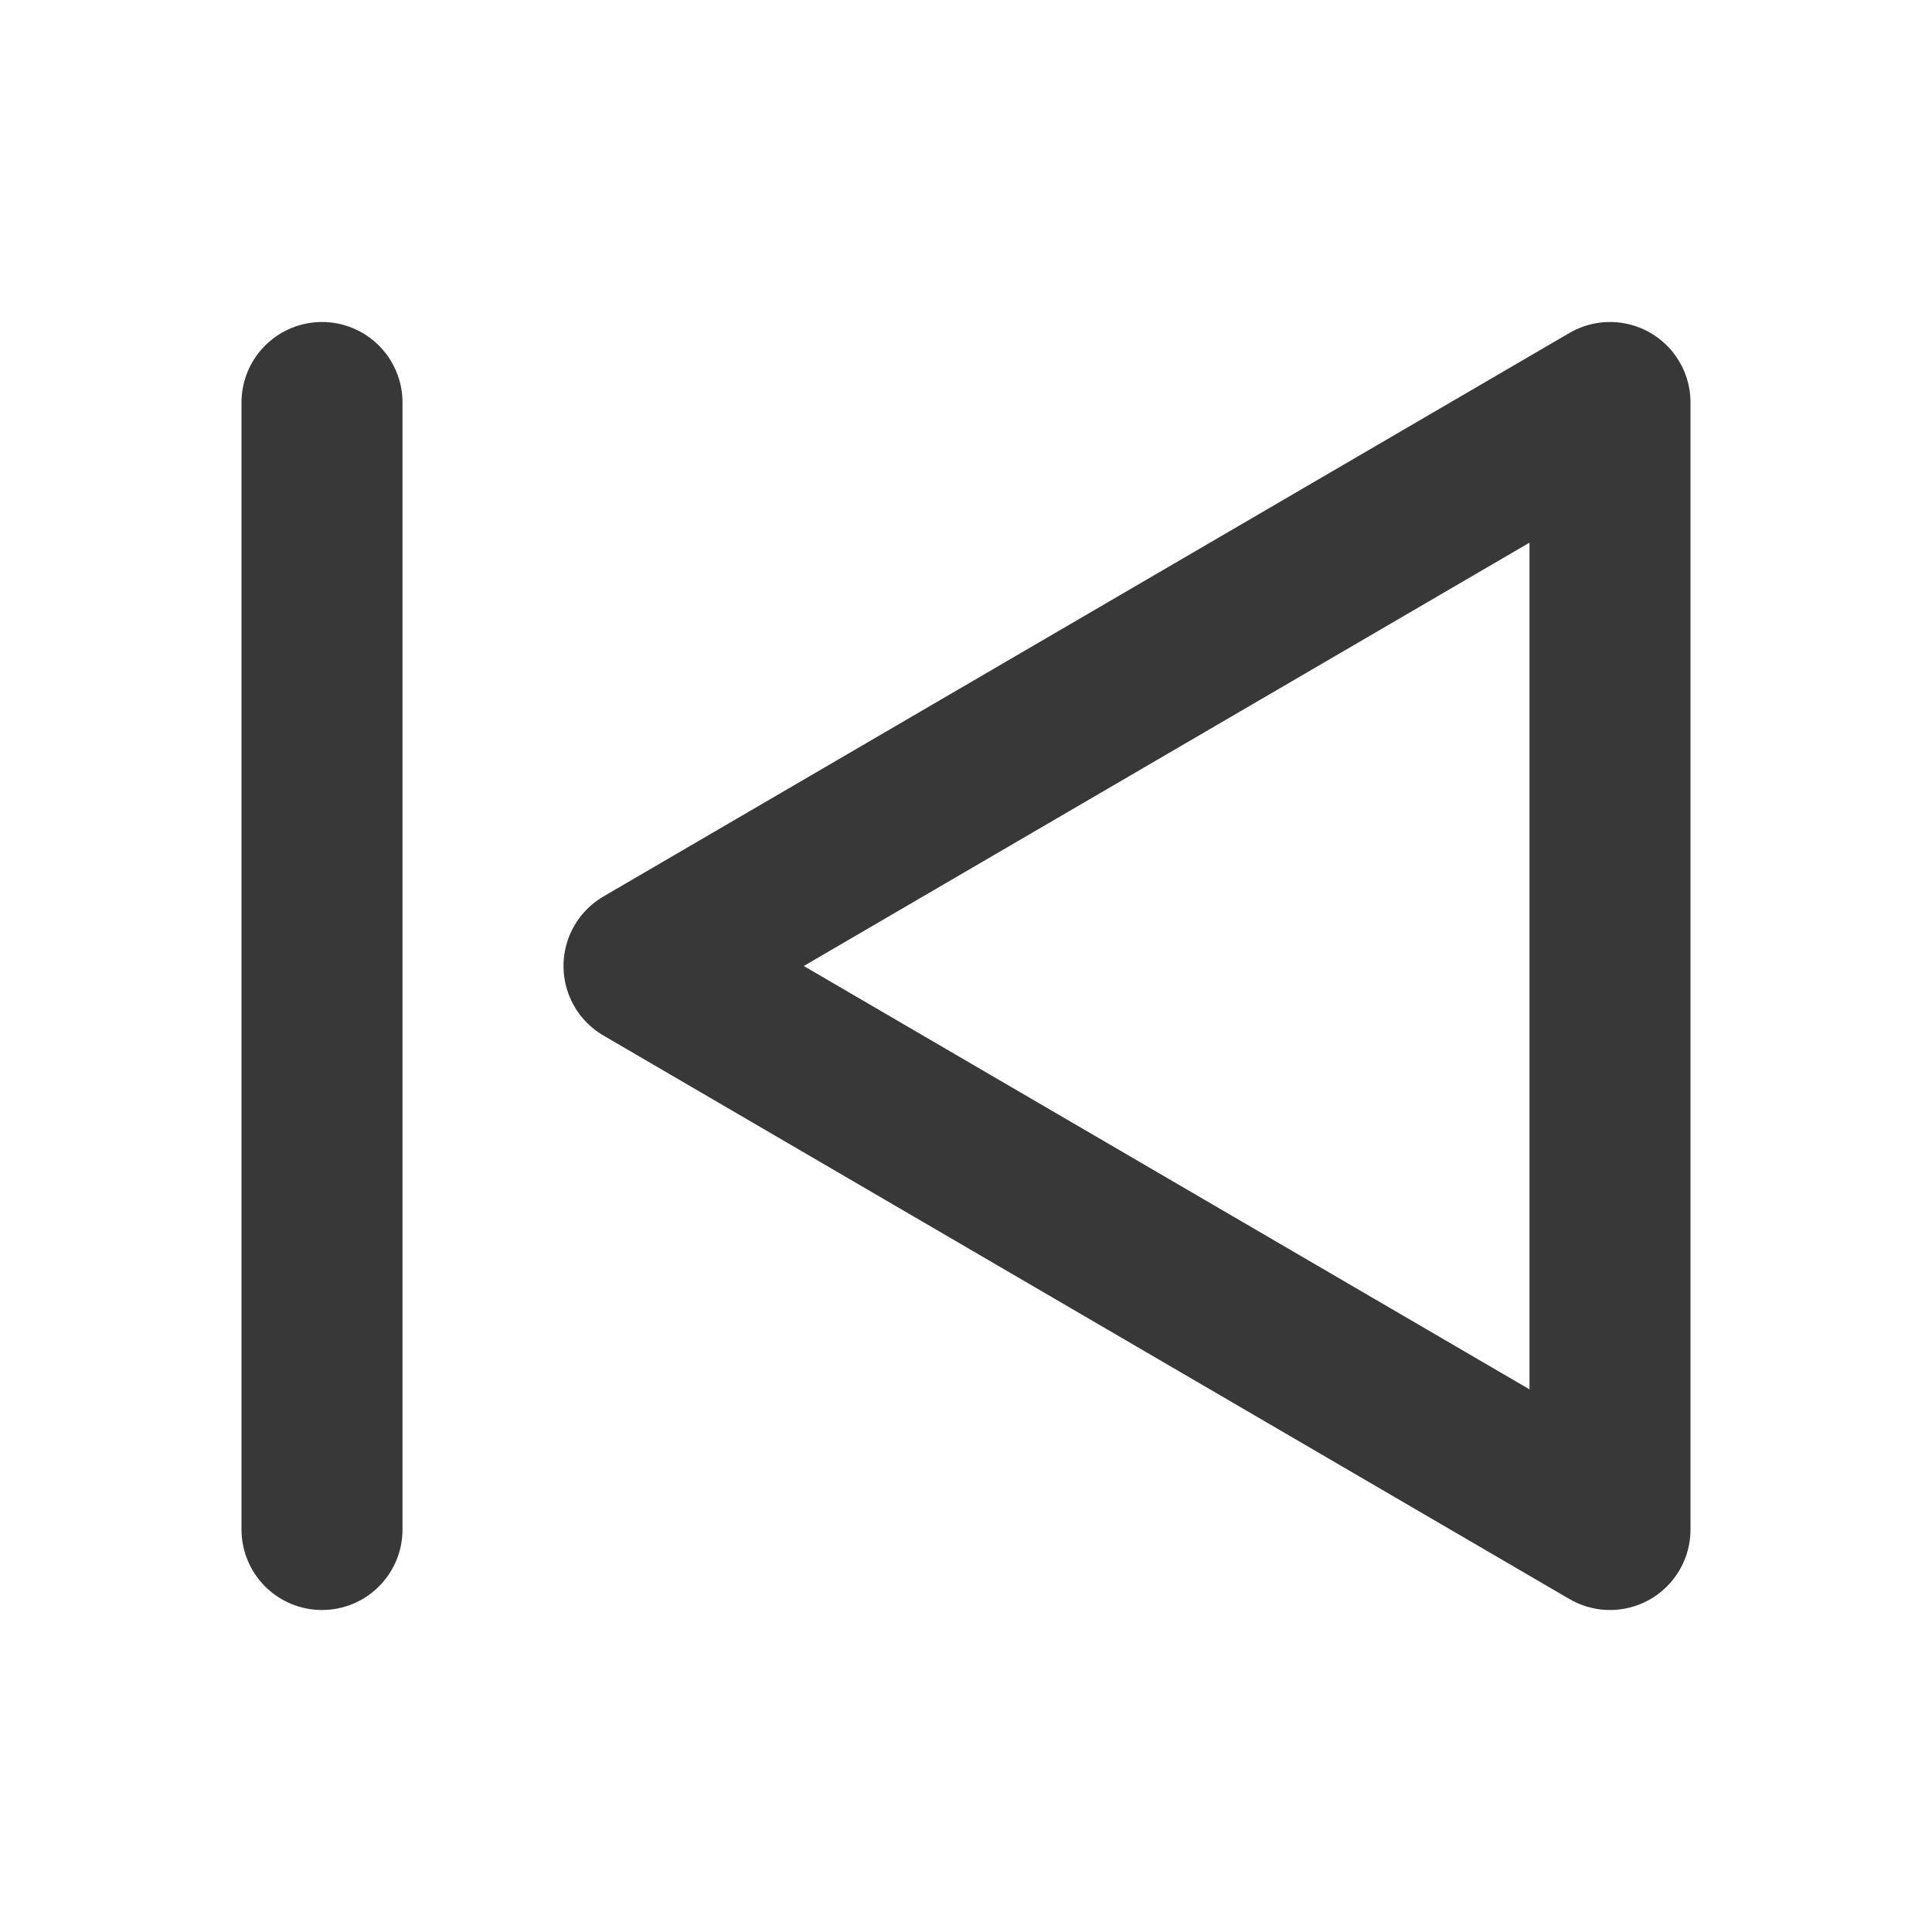
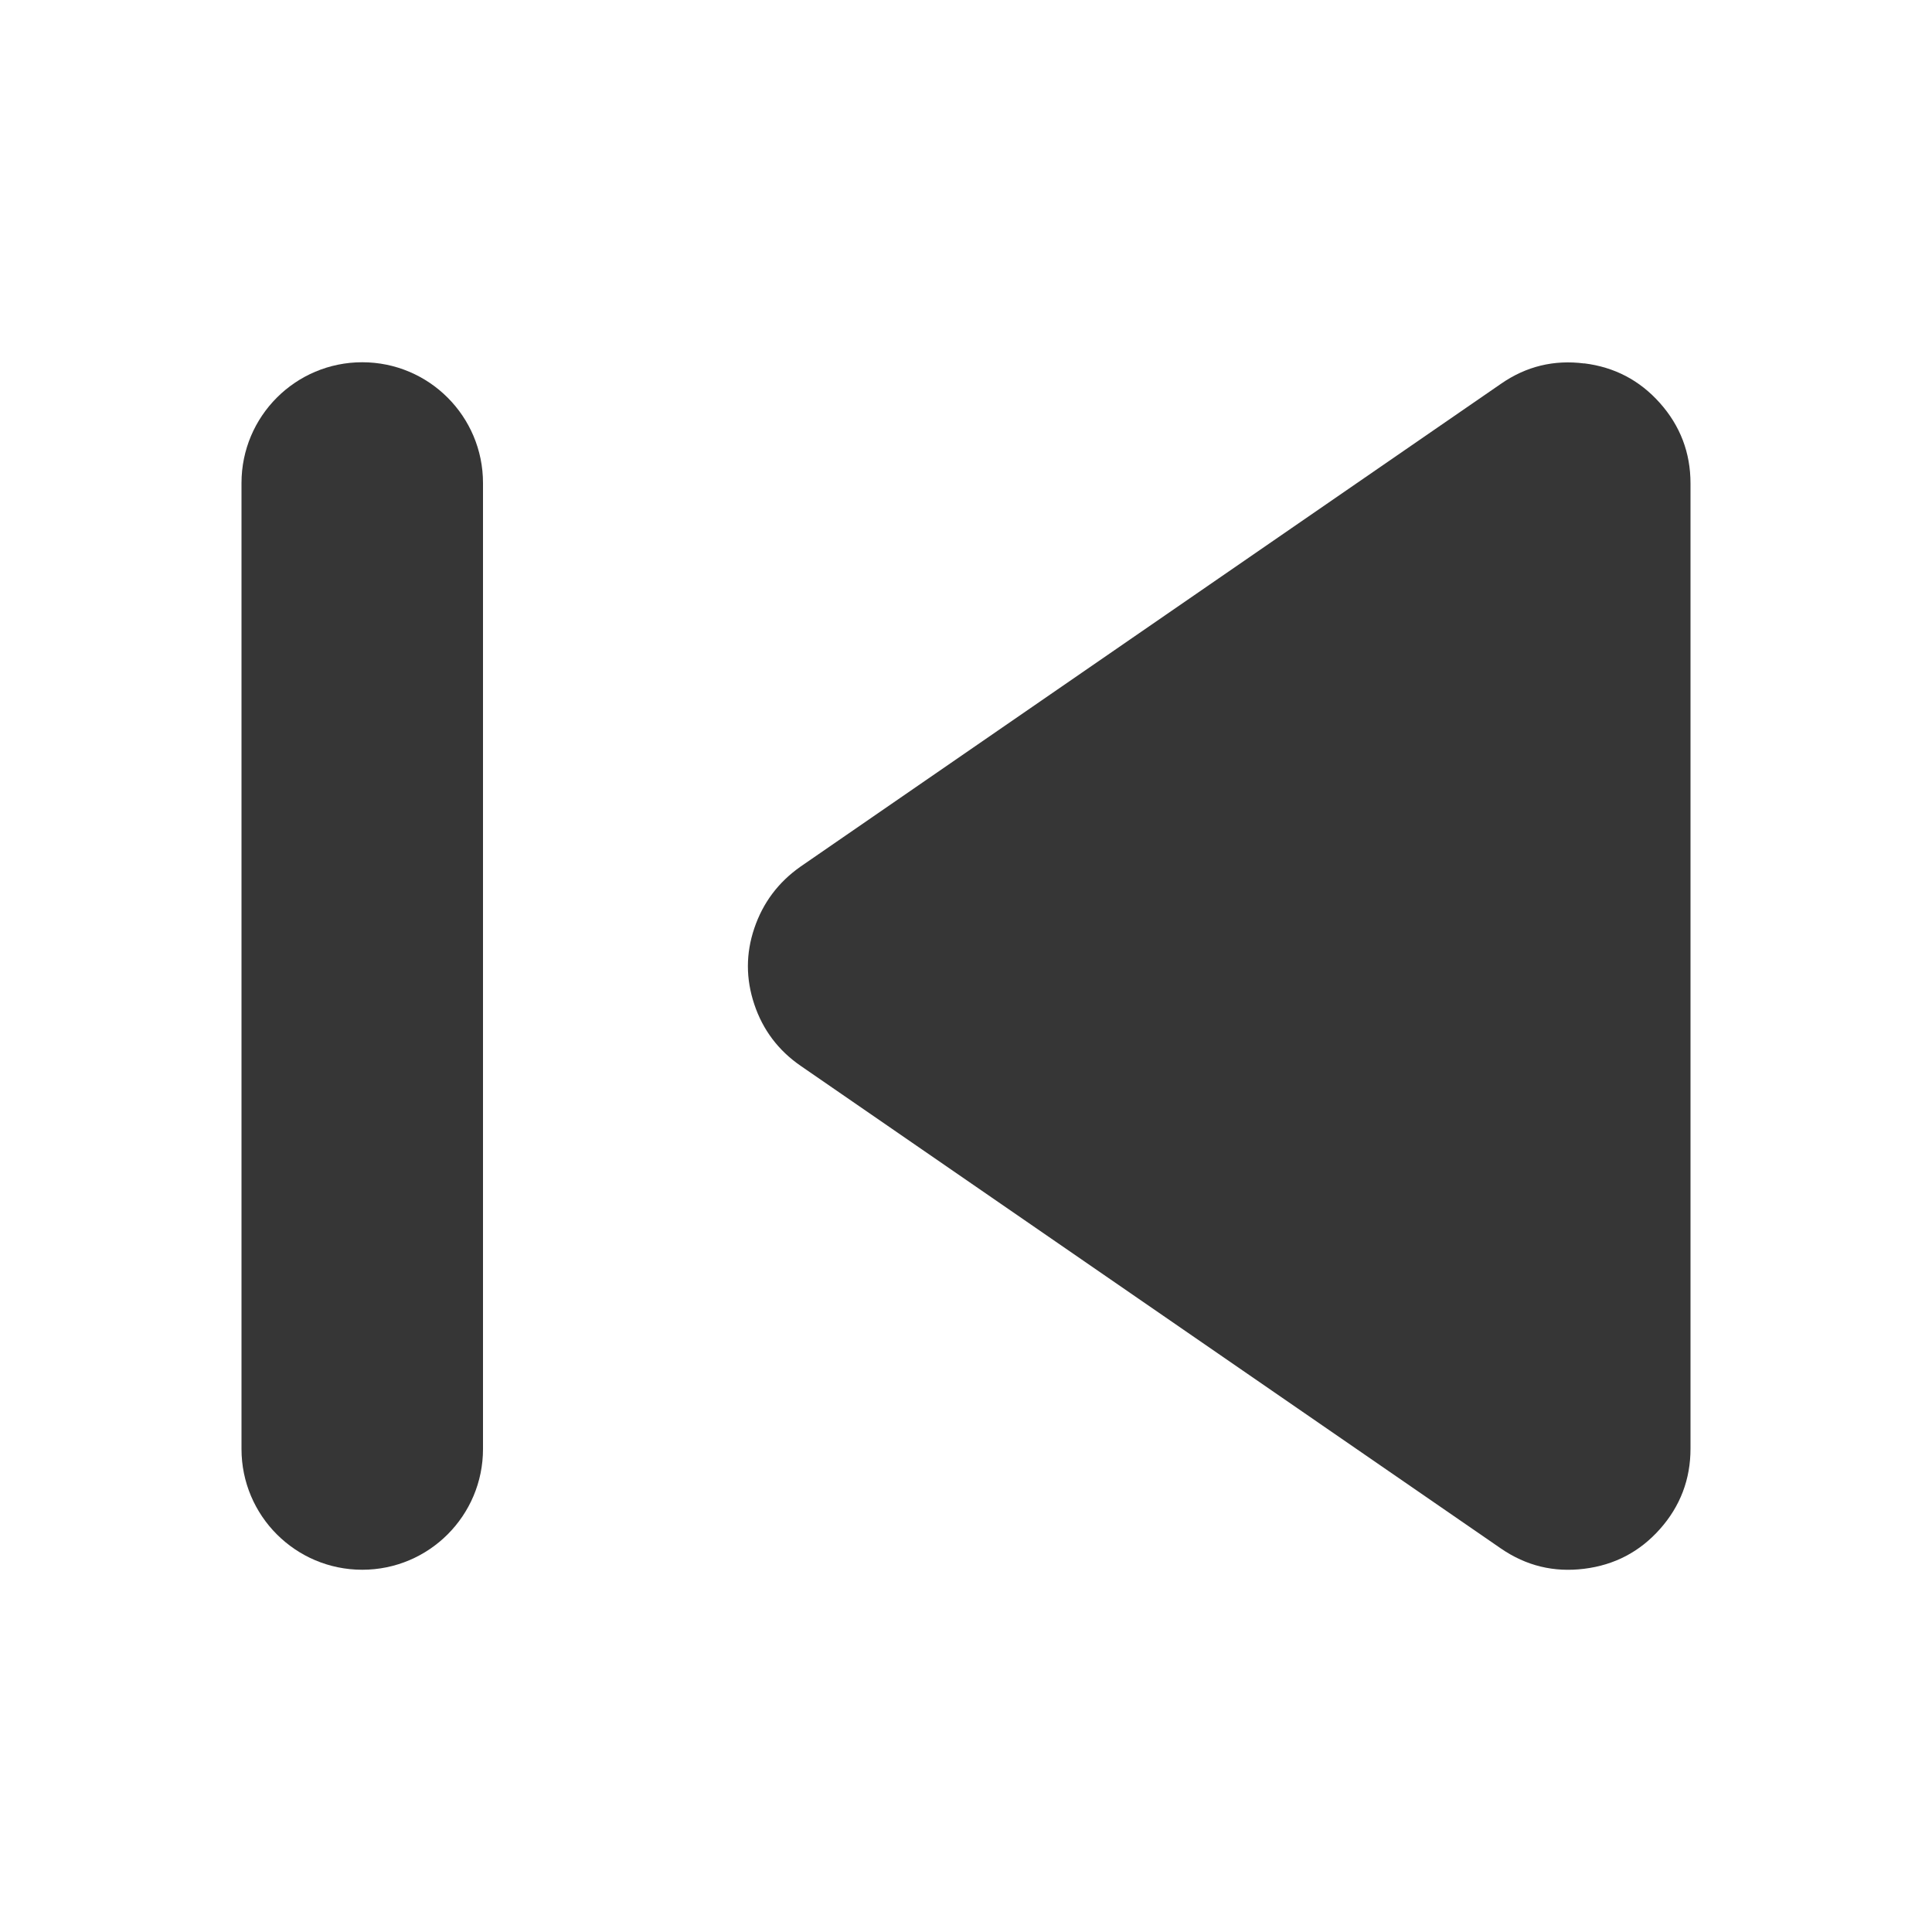
- <svg xmlns="http://www.w3.org/2000/svg" width="16" height="16" viewBox="0 0 24 24" fill="none" stroke="#383838" stroke-width="2" stroke-linecap="round" stroke-linejoin="round">
-   <path d="M20 5v14l-12-7z" />
-   <line x1="4" y1="5" x2="4" y2="19" />
+ <svg xmlns="http://www.w3.org/2000/svg" width="16" height="16" enable-background="new" version="1.1">
+   <path d="m13.119 3.009c0.251 0.031 0.46 0.14 0.628 0.329s0.253 0.411 0.253 0.665v7.995c0 0.253-0.085 0.476-0.253 0.665-0.168 0.189-0.377 0.298-0.628 0.329-0.251 0.031-0.479-0.024-0.689-0.168l-5.799-3.997c-0.185-0.127-0.314-0.299-0.384-0.509-0.071-0.212-0.071-0.421 0-0.631 0.071-0.21 0.198-0.38 0.381-0.509l5.803-4c0.209-0.145 0.439-0.2 0.689-0.168z" fill="#363636" stroke-width="1.561" />
+   <rect x="2" y="3" width="2" height="10" rx="1" ry="1" fill="#363636" stroke-linecap="round" stroke-linejoin="round" stroke-width="1.416" />
</svg>
